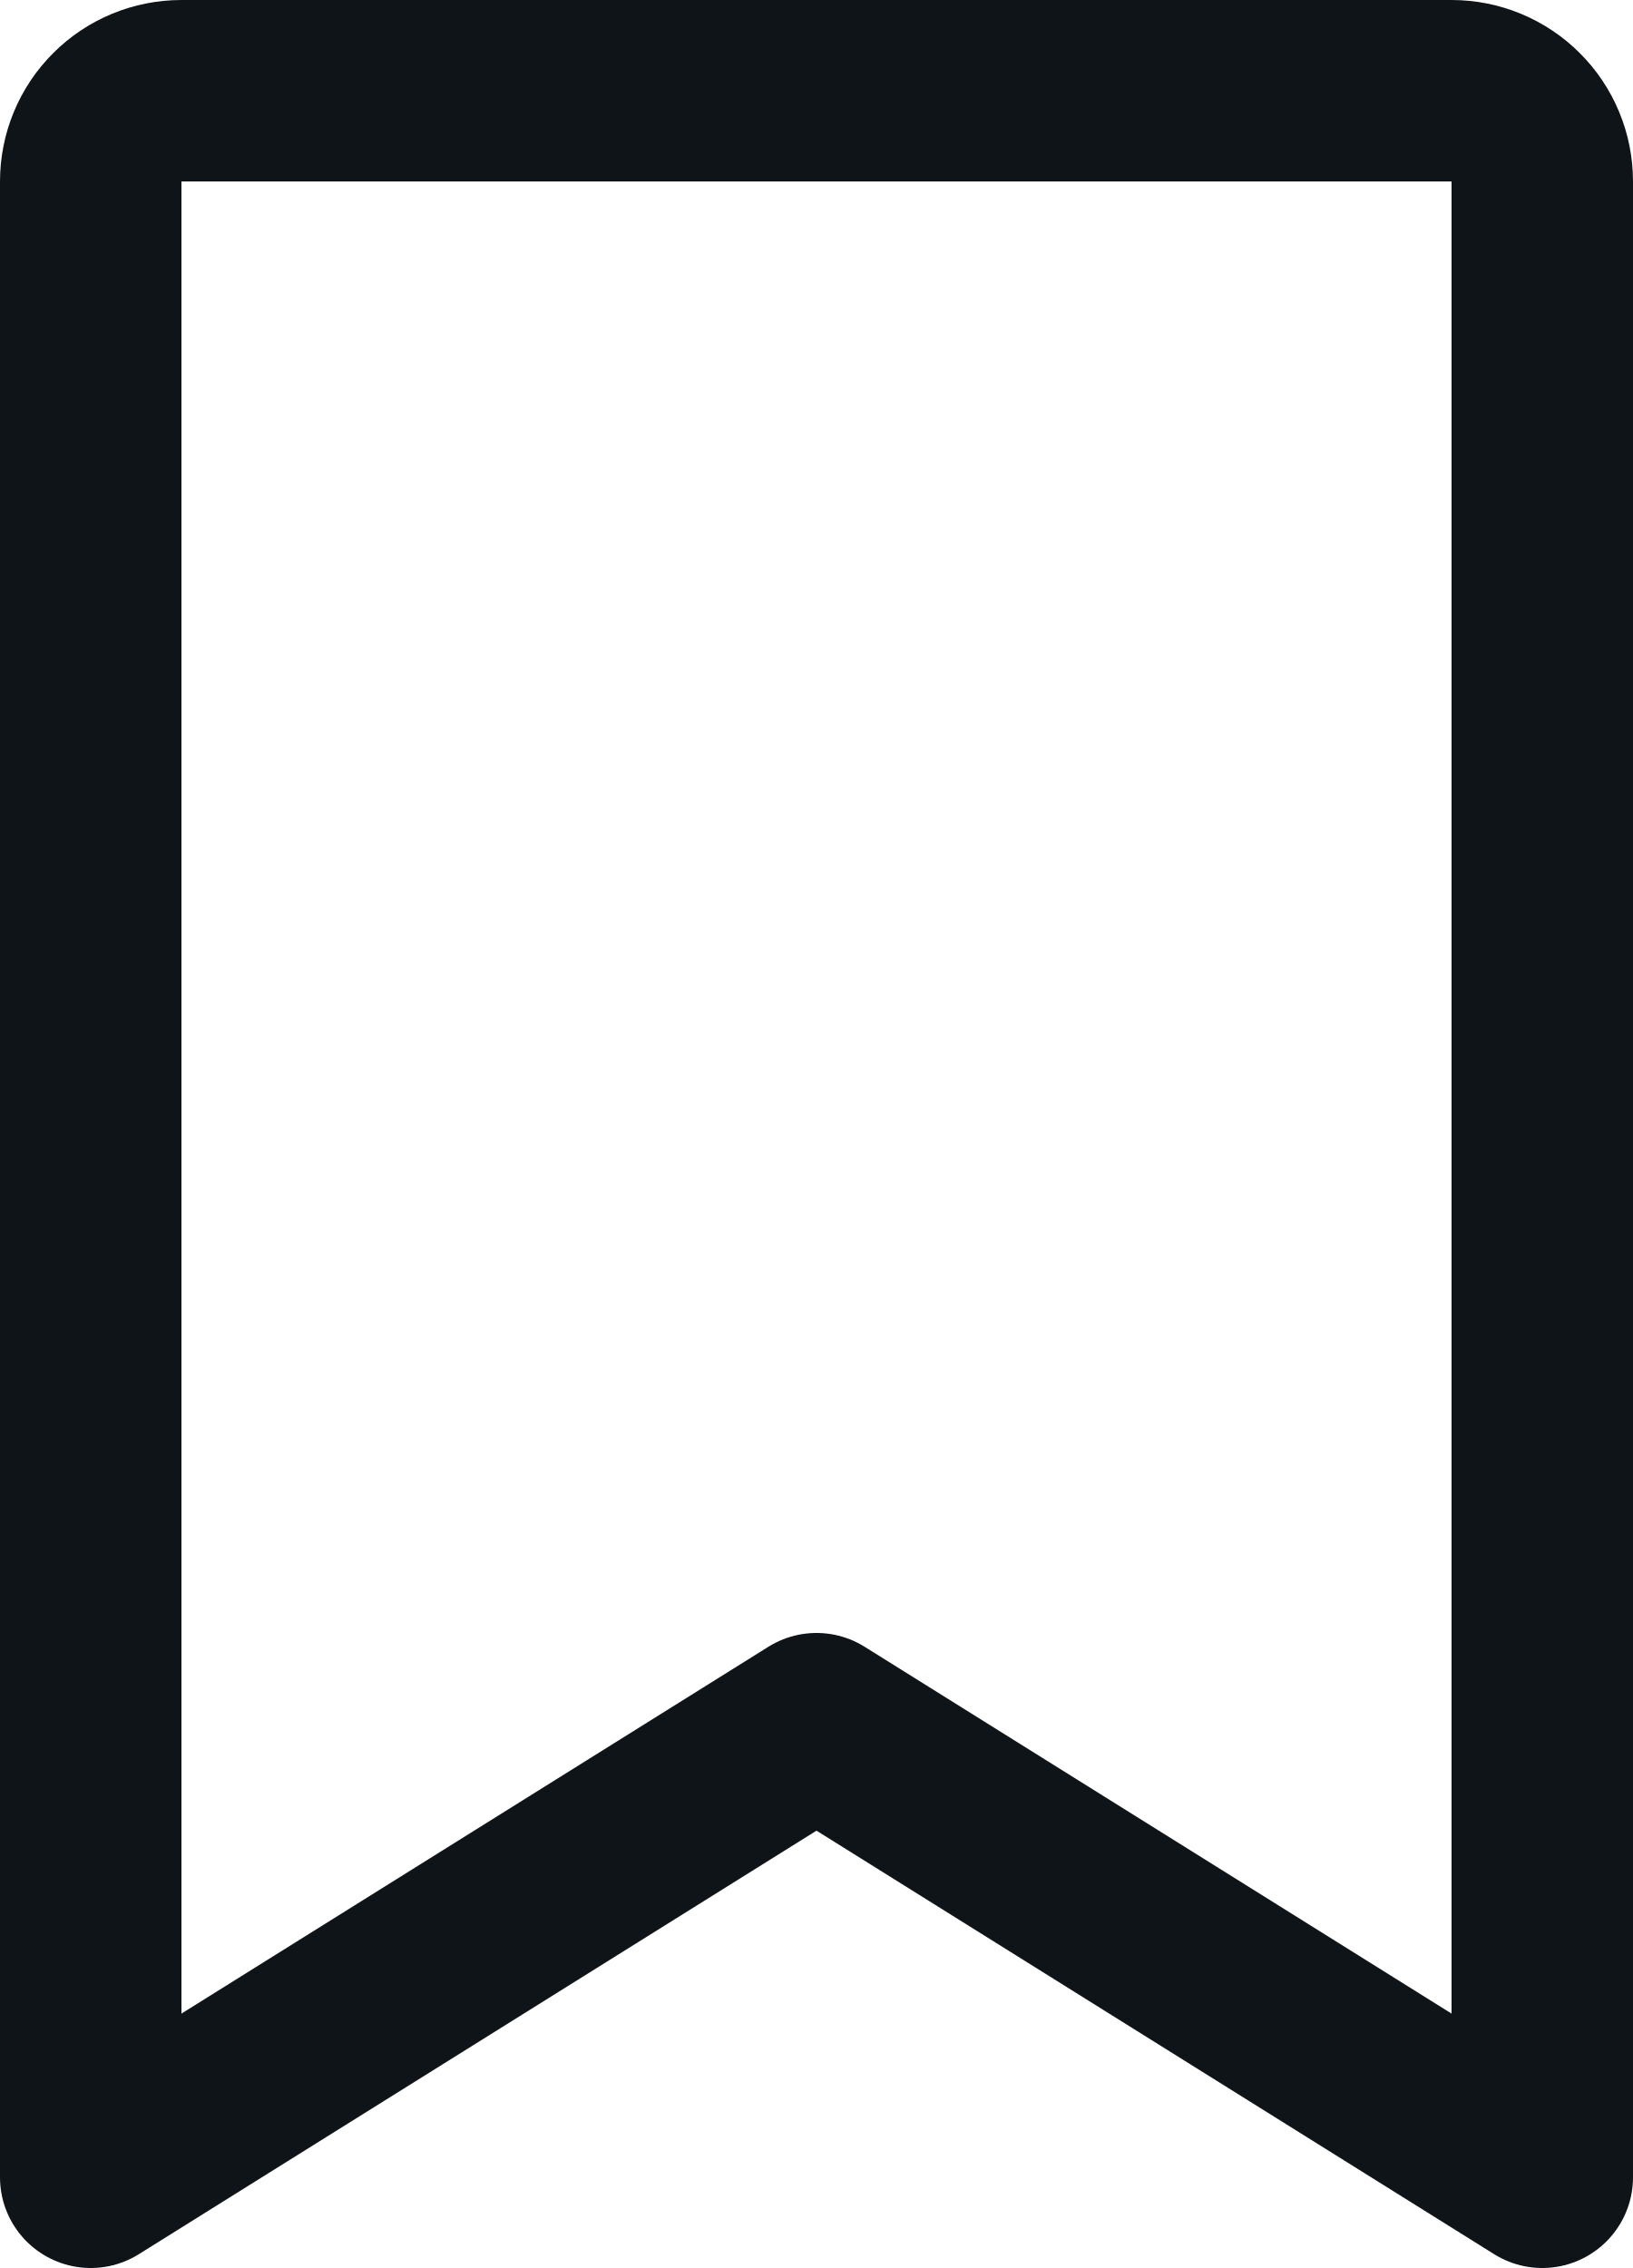
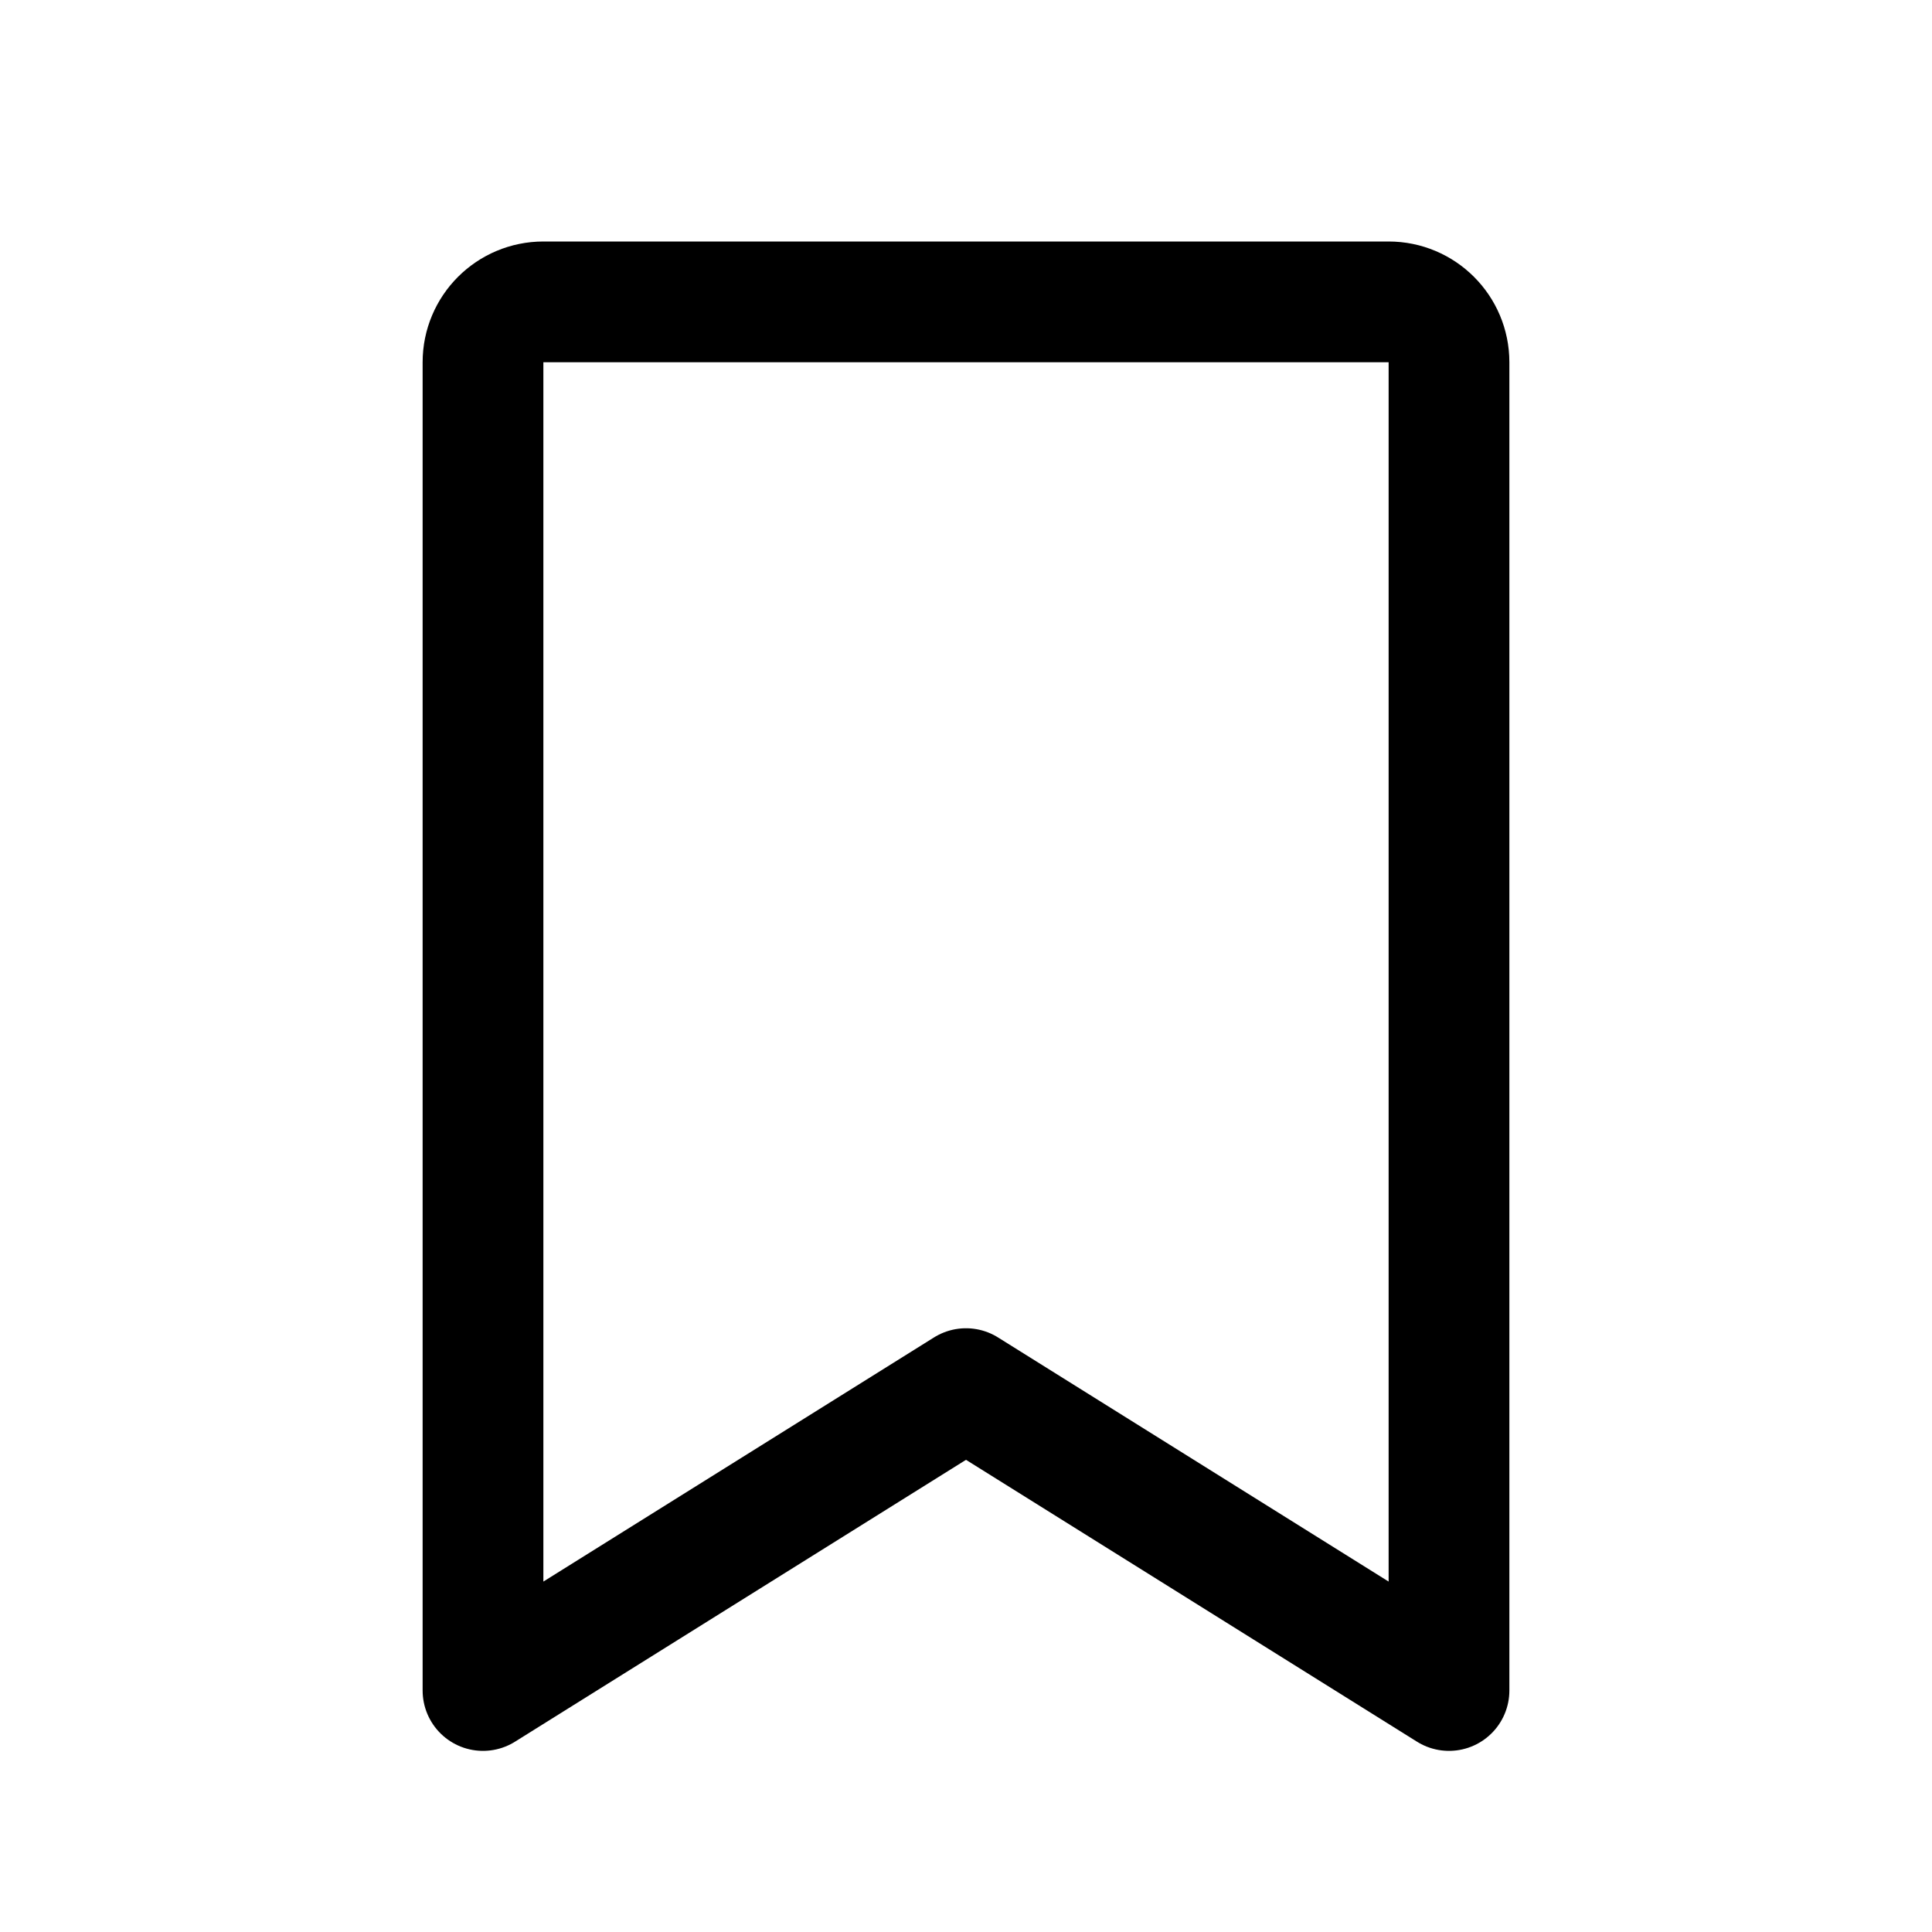
- <svg xmlns="http://www.w3.org/2000/svg" width="18" height="25" viewBox="0 0 18 25" fill="none">
-   <path d="M17 24L9 19L1 24V2C1 1.735 1.105 1.48 1.293 1.293C1.48 1.105 1.735 1 2 1H16C16.265 1 16.52 1.105 16.707 1.293C16.895 1.48 17 1.735 17 2V24Z" stroke="#0F1419" stroke-width="2" stroke-linecap="round" stroke-linejoin="round" />
+ <svg xmlns="http://www.w3.org/2000/svg" width="2em" height="2em" fill="currentColor" viewBox="0 0 256 256">
+   <rect width="256" height="256" fill="none" />
+   <path d="M192,224l-64-40L64,224V48a8,8,0,0,1,8-8H184a8,8,0,0,1,8,8Z" fill="none" stroke="currentColor" stroke-linecap="round" stroke-linejoin="round" stroke-width="16" />
</svg>
